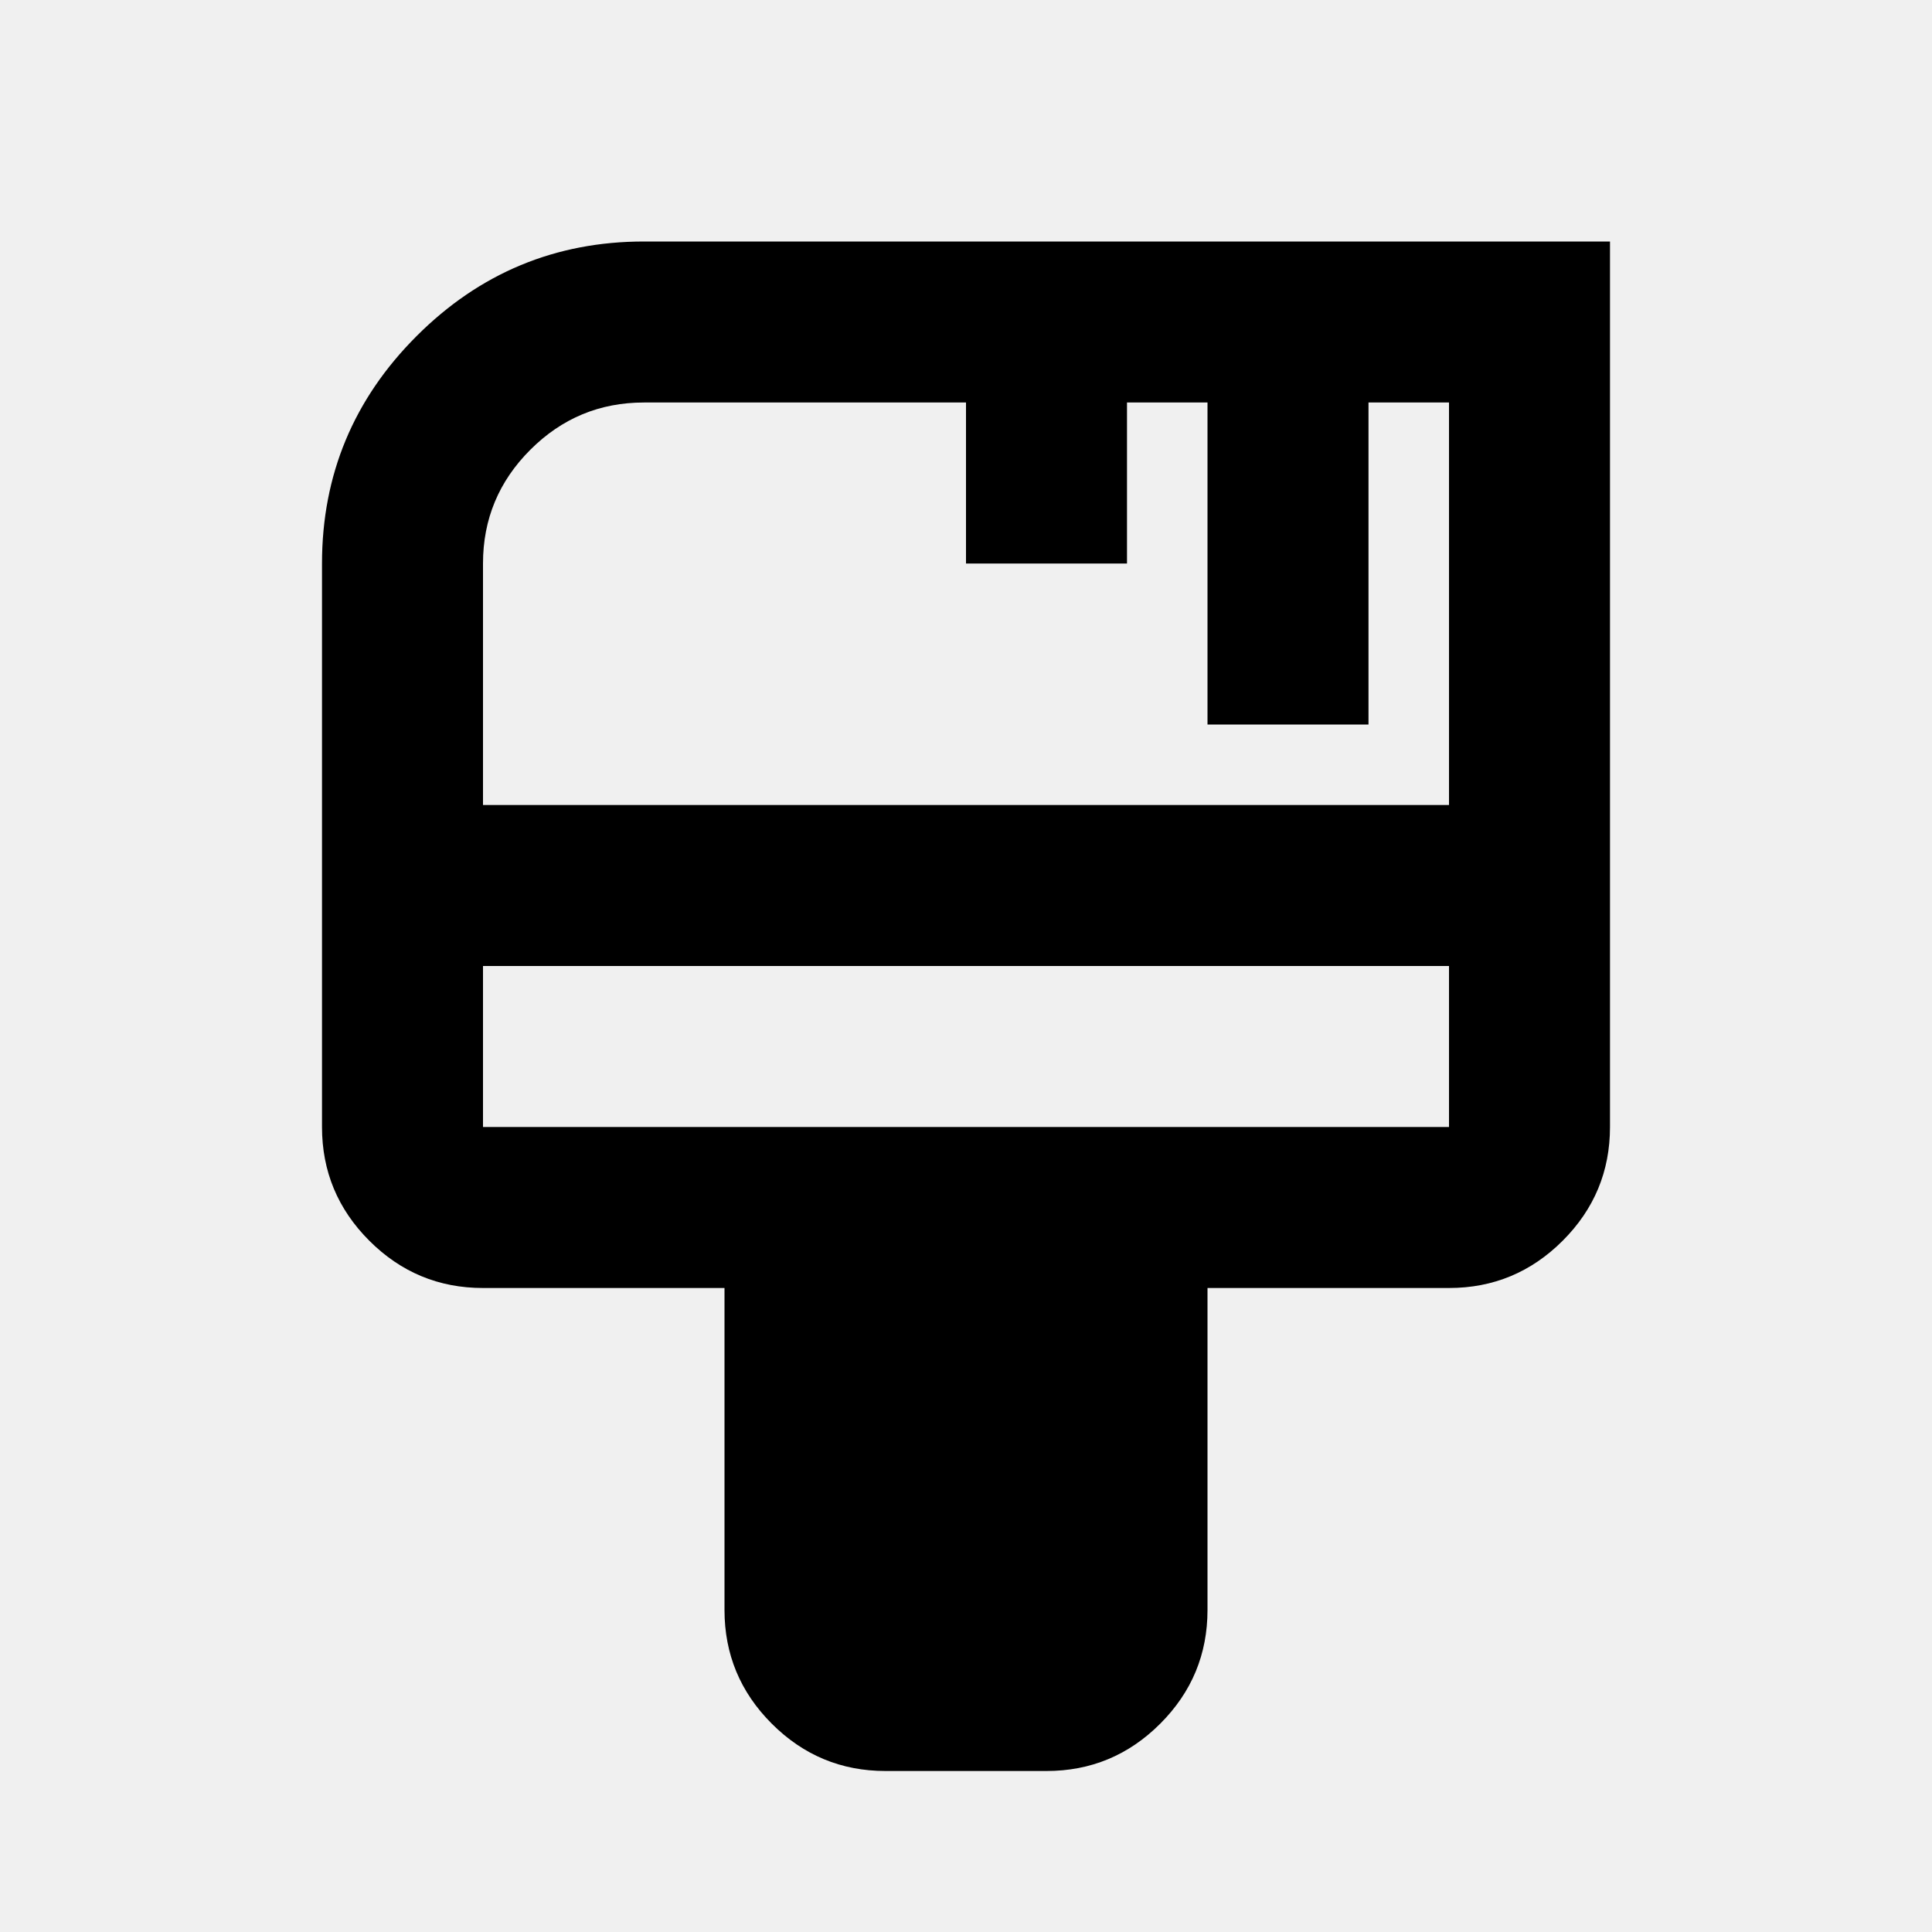
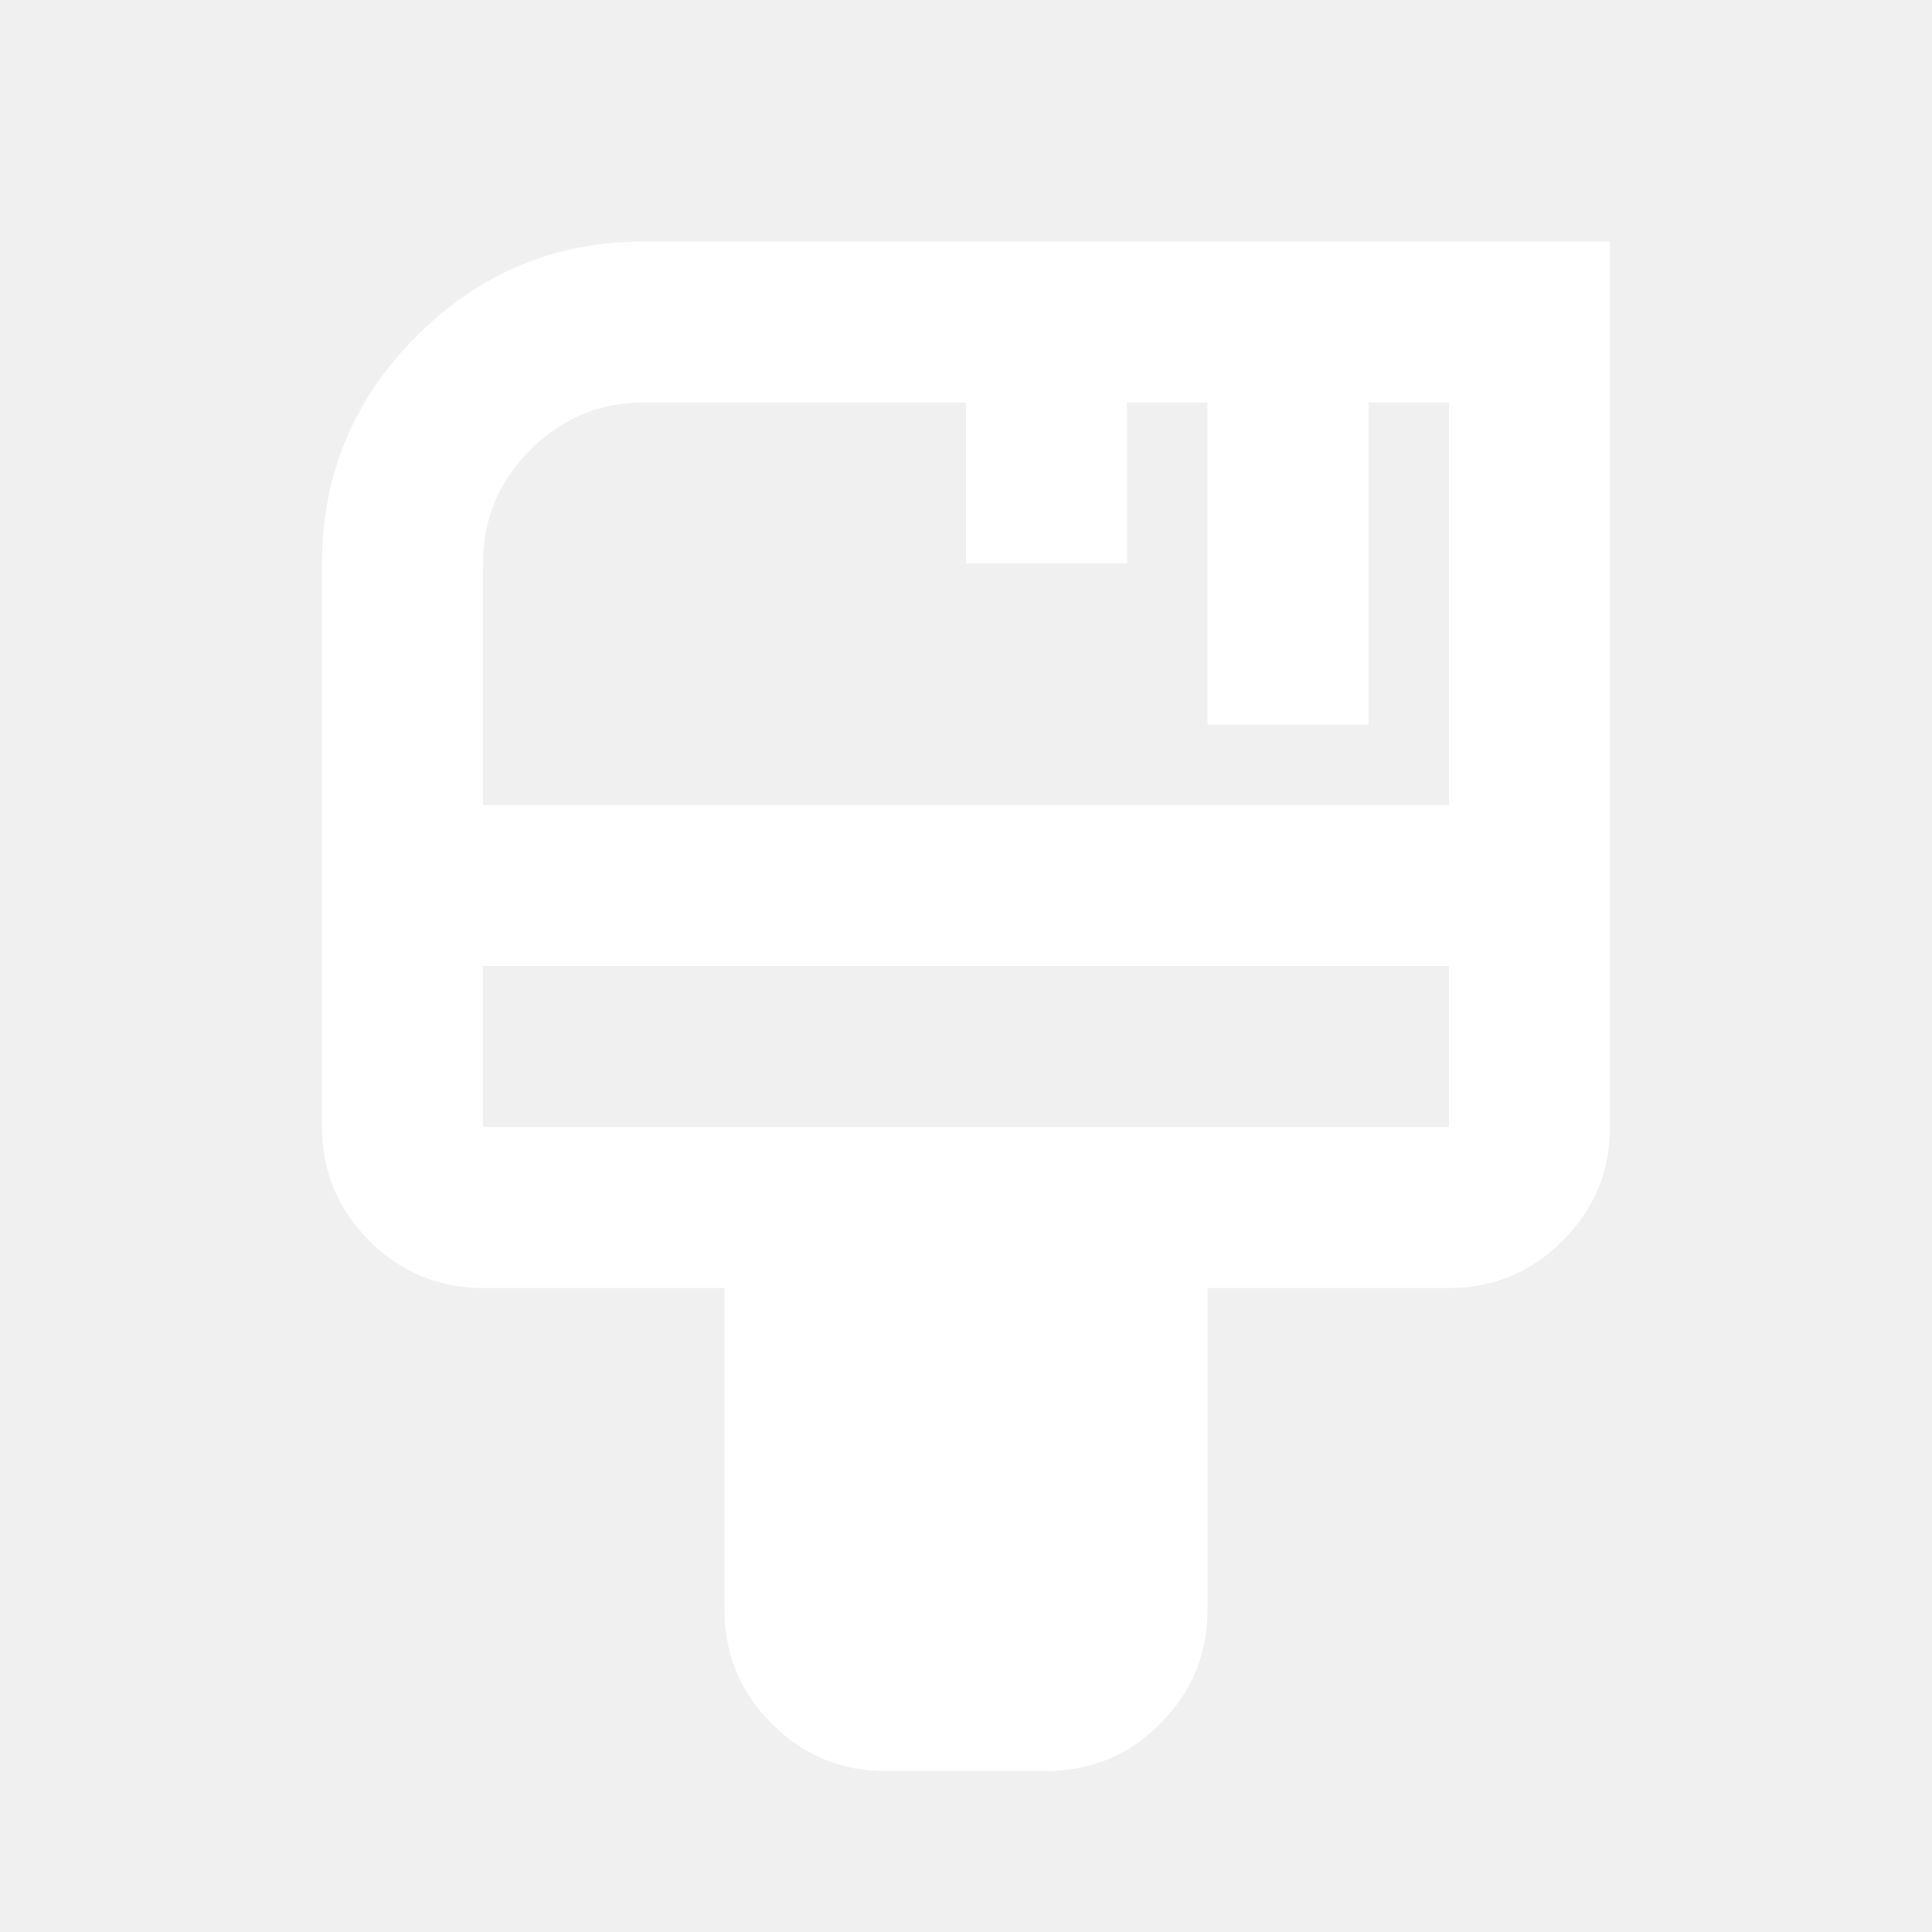
- <svg xmlns="http://www.w3.org/2000/svg" height="24px" viewBox="0 -960 960 960" width="24px" fill="#fffff">
+ <svg xmlns="http://www.w3.org/2000/svg" height="24px" viewBox="0 -960 960 960" width="24px" fill="#ffffff">
  <path d="M440-80q-33 0-56.5-23.5T360-160v-160H240q-33 0-56.5-23.5T160-400v-280q0-66 47-113t113-47h480v440q0 33-23.5 56.5T720-320H600v160q0 33-23.5 56.5T520-80h-80ZM240-560h480v-200h-40v160h-80v-160h-40v80h-80v-80H320q-33 0-56.5 23.5T240-680v120Zm0 160h480v-80H240v80Zm0 0v-80 80Z" />
</svg>
